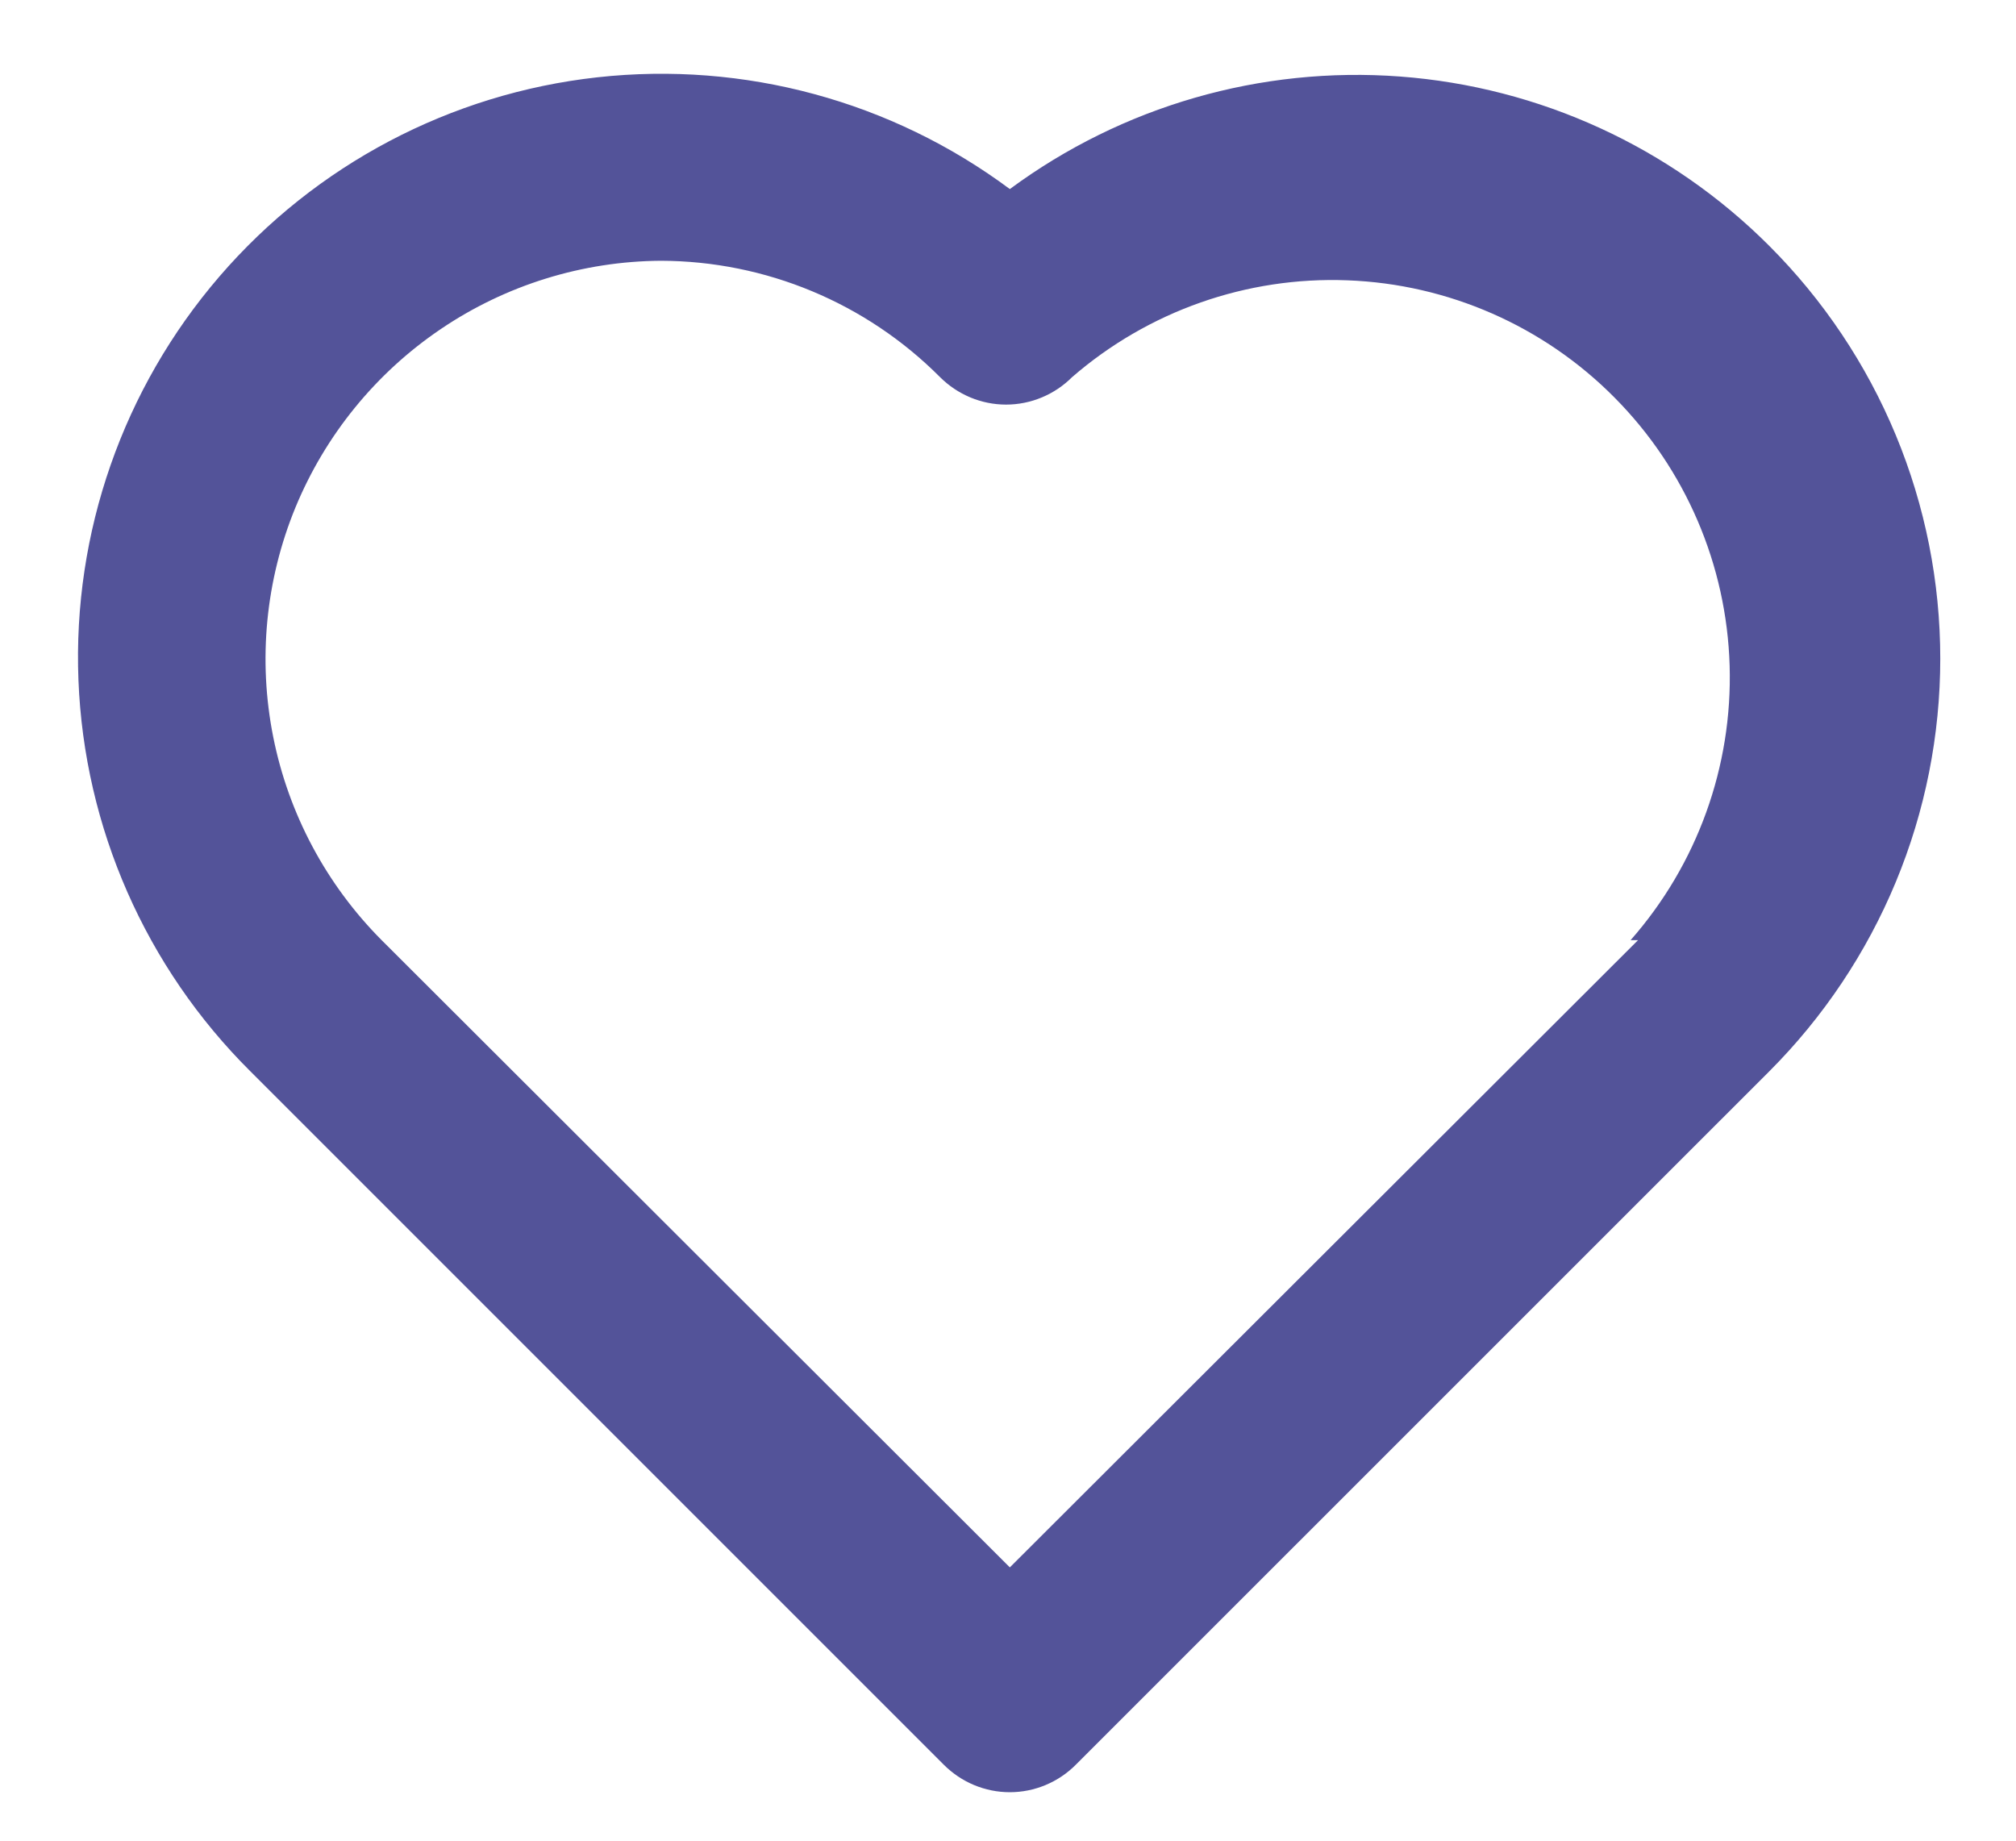
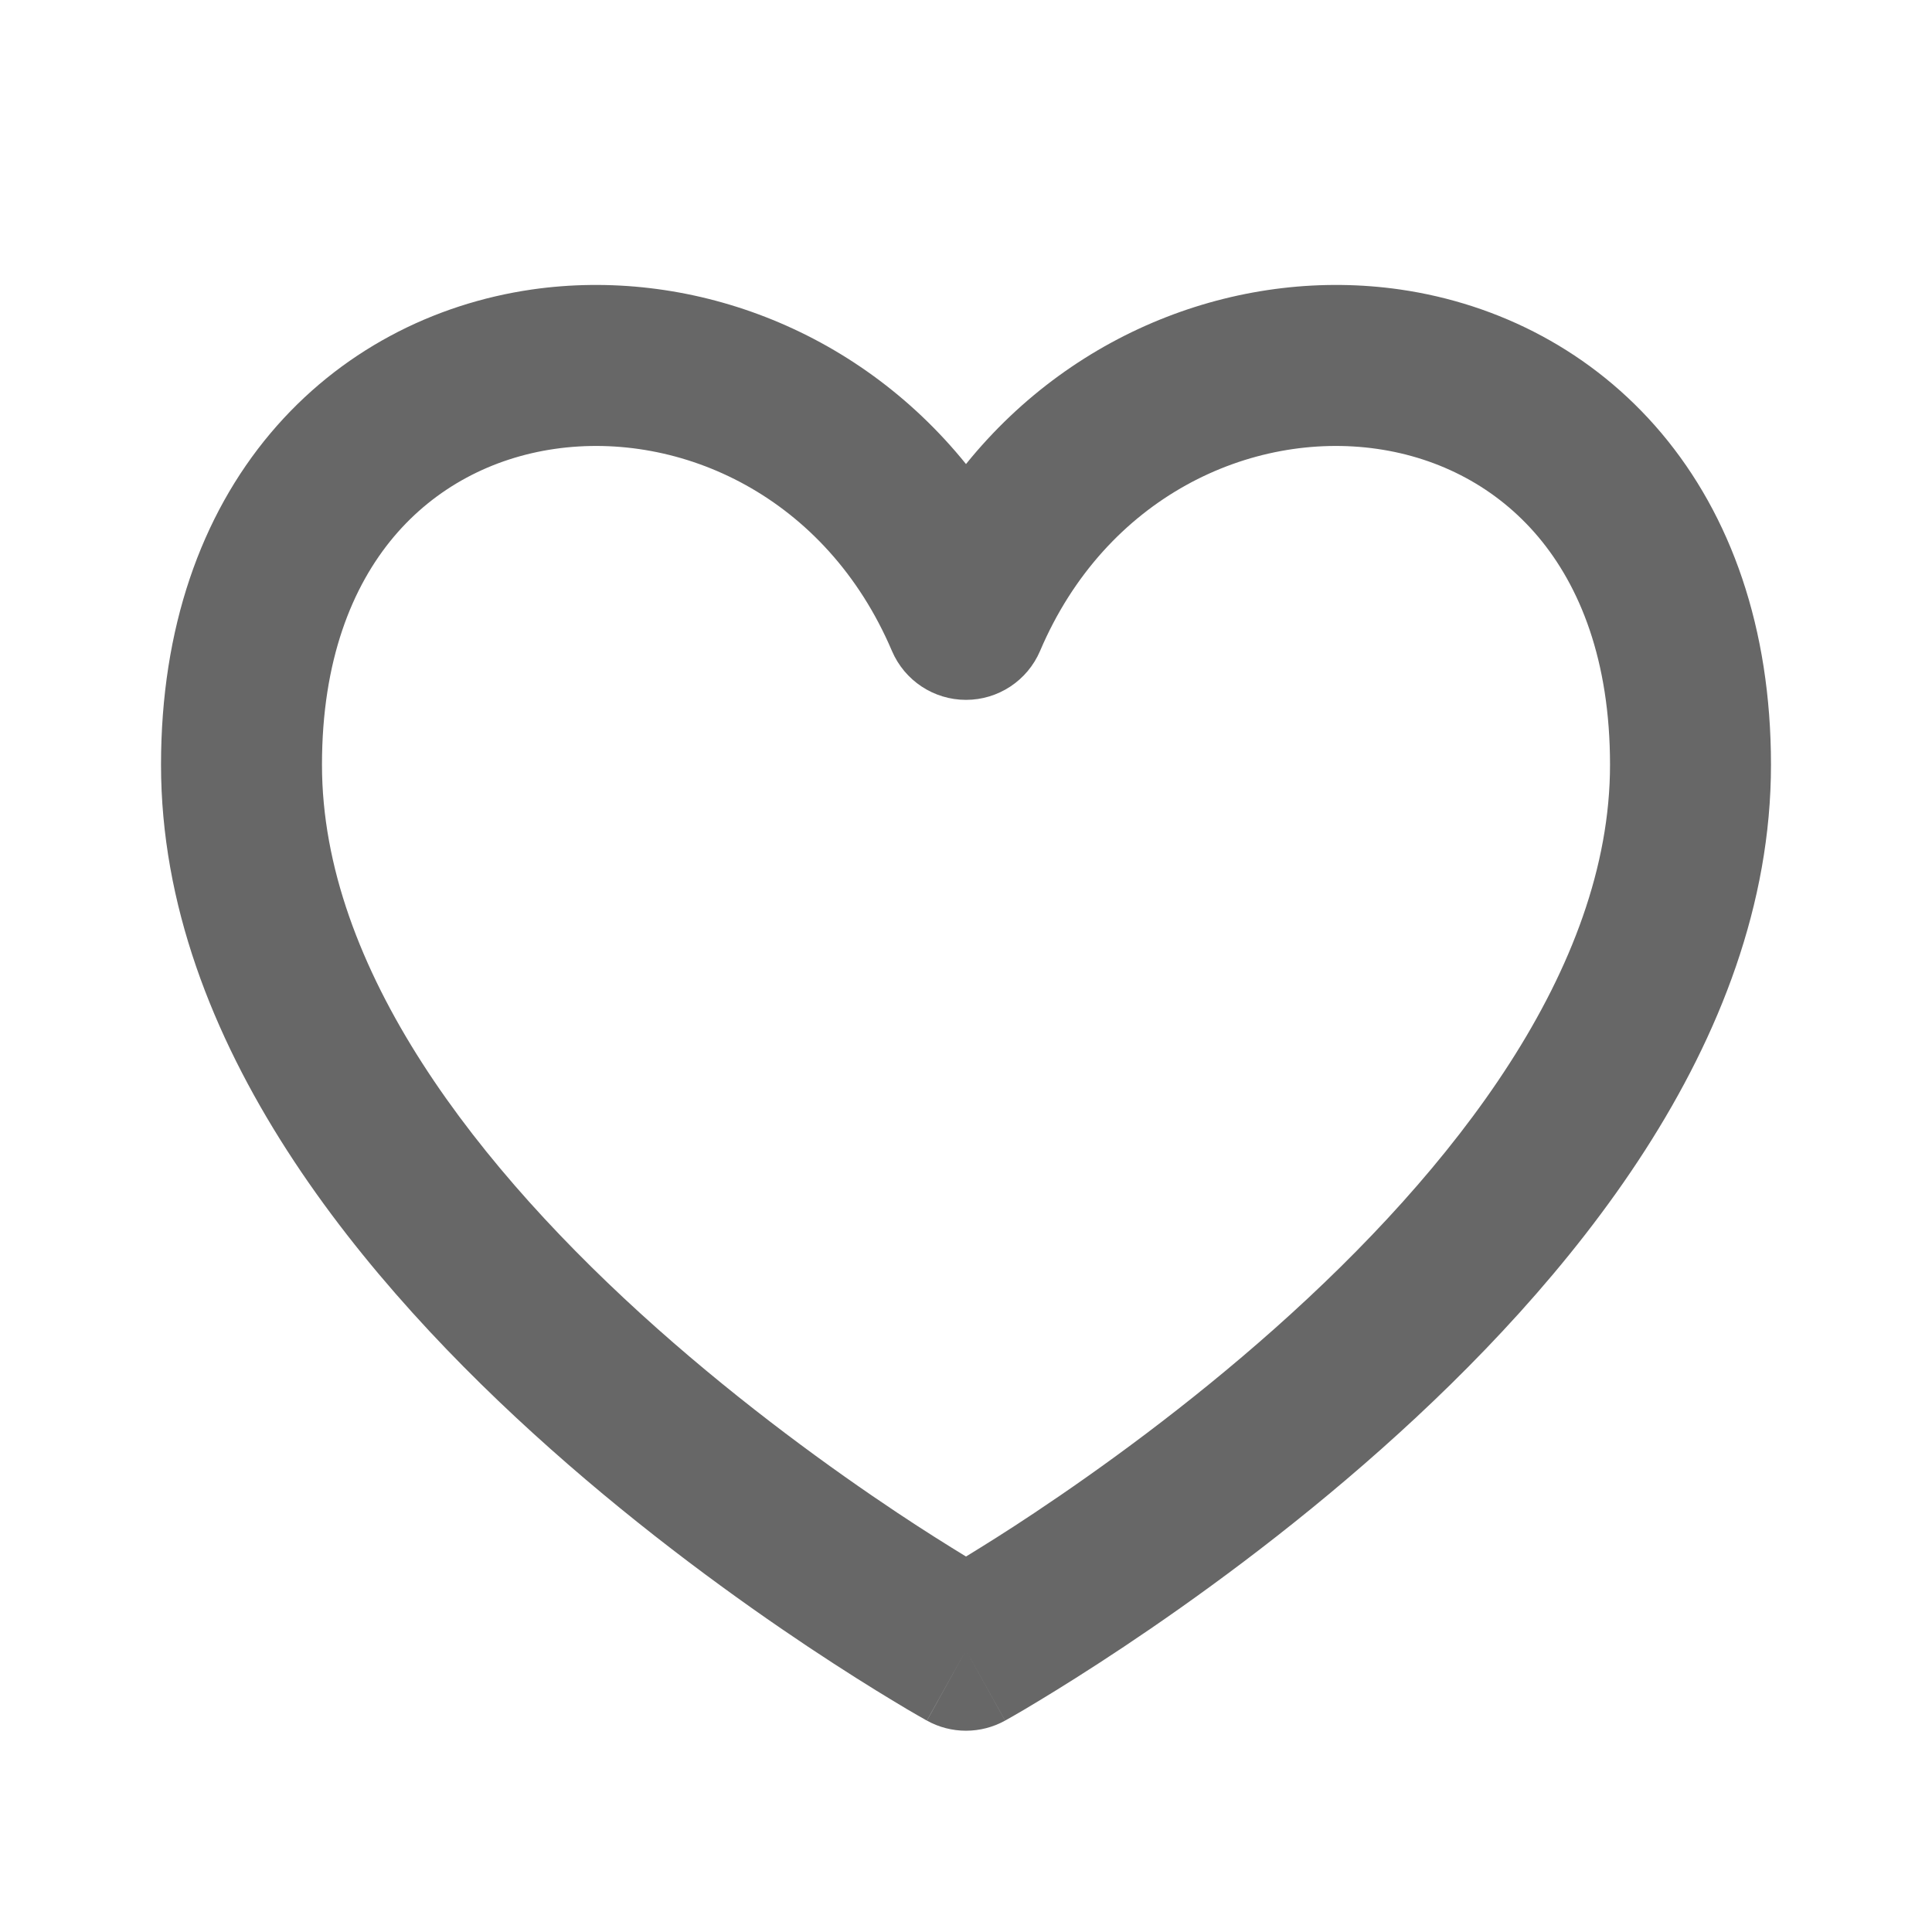
- <svg xmlns="http://www.w3.org/2000/svg" width="23" height="21" viewBox="0 0 23 21" fill="none">
-   <path d="M20.185 2.805C19.058 1.677 17.563 0.992 15.973 0.873C14.383 0.754 12.803 1.21 11.521 2.157C10.17 1.152 8.488 0.697 6.815 0.882C5.141 1.067 3.6 1.88 2.502 3.156C1.404 4.432 0.829 6.077 0.895 7.759C0.961 9.441 1.662 11.036 2.857 12.223L10.767 20.133C10.866 20.232 10.983 20.311 11.112 20.365C11.242 20.419 11.38 20.447 11.521 20.447C11.661 20.447 11.8 20.419 11.929 20.365C12.058 20.311 12.176 20.232 12.274 20.133L20.185 12.223C20.803 11.604 21.294 10.87 21.629 10.062C21.964 9.254 22.136 8.388 22.136 7.514C22.136 6.639 21.964 5.773 21.629 4.965C21.294 4.157 20.803 3.423 20.185 2.805V2.805ZM18.688 10.726L11.521 17.882L4.354 10.726C3.722 10.091 3.292 9.285 3.117 8.407C2.942 7.529 3.03 6.619 3.37 5.791C3.711 4.964 4.288 4.255 5.029 3.754C5.771 3.252 6.644 2.981 7.539 2.975C8.735 2.978 9.88 3.455 10.724 4.302C10.823 4.401 10.941 4.48 11.07 4.534C11.199 4.588 11.338 4.616 11.478 4.616C11.618 4.616 11.757 4.588 11.886 4.534C12.016 4.48 12.133 4.401 12.232 4.302C13.101 3.549 14.223 3.154 15.372 3.198C16.521 3.241 17.611 3.719 18.42 4.536C19.23 5.352 19.699 6.445 19.733 7.595C19.767 8.744 19.363 9.863 18.603 10.726H18.688Z" fill="#535399" />
+ <svg xmlns="http://www.w3.org/2000/svg" width="32" height="32" viewBox="0 0 32 32" fill="none">
+   <path d="M16.647 28.499C16.244 28.722 15.755 28.722 15.353 28.499L16 27.333L16.647 28.499ZM26.667 12.667C26.667 10.933 26.165 9.709 25.479 8.893C24.789 8.073 23.845 7.584 22.81 7.435C20.727 7.135 18.317 8.221 17.227 10.781C17.017 11.273 16.534 11.592 16 11.592C15.466 11.592 14.983 11.273 14.773 10.781C13.683 8.221 11.273 7.135 9.19 7.435C8.155 7.584 7.211 8.073 6.521 8.893C5.835 9.709 5.333 10.933 5.333 12.667C5.333 16.044 7.917 19.366 10.885 22.004C12.327 23.285 13.774 24.331 14.864 25.057C15.314 25.357 15.703 25.599 16 25.781C16.297 25.599 16.686 25.357 17.135 25.057C18.225 24.331 19.673 23.285 21.114 22.004C24.082 19.366 26.667 16.044 26.667 12.667ZM29.333 12.667C29.333 17.289 25.917 21.301 22.885 23.996C21.327 25.382 19.774 26.503 18.614 27.276C18.033 27.663 17.547 27.966 17.204 28.173C17.033 28.277 16.897 28.357 16.802 28.411C16.755 28.439 16.717 28.459 16.691 28.474C16.679 28.481 16.669 28.487 16.661 28.491C16.658 28.493 16.654 28.495 16.652 28.496L16.65 28.497L16.648 28.499C16.648 28.499 16.648 28.499 16 27.333C15.352 28.499 15.352 28.499 15.351 28.499L15.35 28.497L15.348 28.496C15.345 28.495 15.342 28.493 15.338 28.491C15.331 28.487 15.321 28.481 15.309 28.474C15.283 28.459 15.245 28.439 15.198 28.411C15.103 28.357 14.967 28.277 14.796 28.173C14.452 27.966 13.967 27.663 13.385 27.276C12.226 26.503 10.673 25.382 9.115 23.996C6.083 21.301 2.667 17.289 2.667 12.667C2.667 10.4 3.332 8.541 4.479 7.177C5.623 5.818 7.178 5.031 8.81 4.795C11.383 4.425 14.169 5.42 16 7.686C17.831 5.42 20.617 4.425 23.19 4.795C24.822 5.031 26.377 5.818 27.521 7.177C28.668 8.541 29.333 10.4 29.333 12.667Z" fill="#676767" />
</svg>
